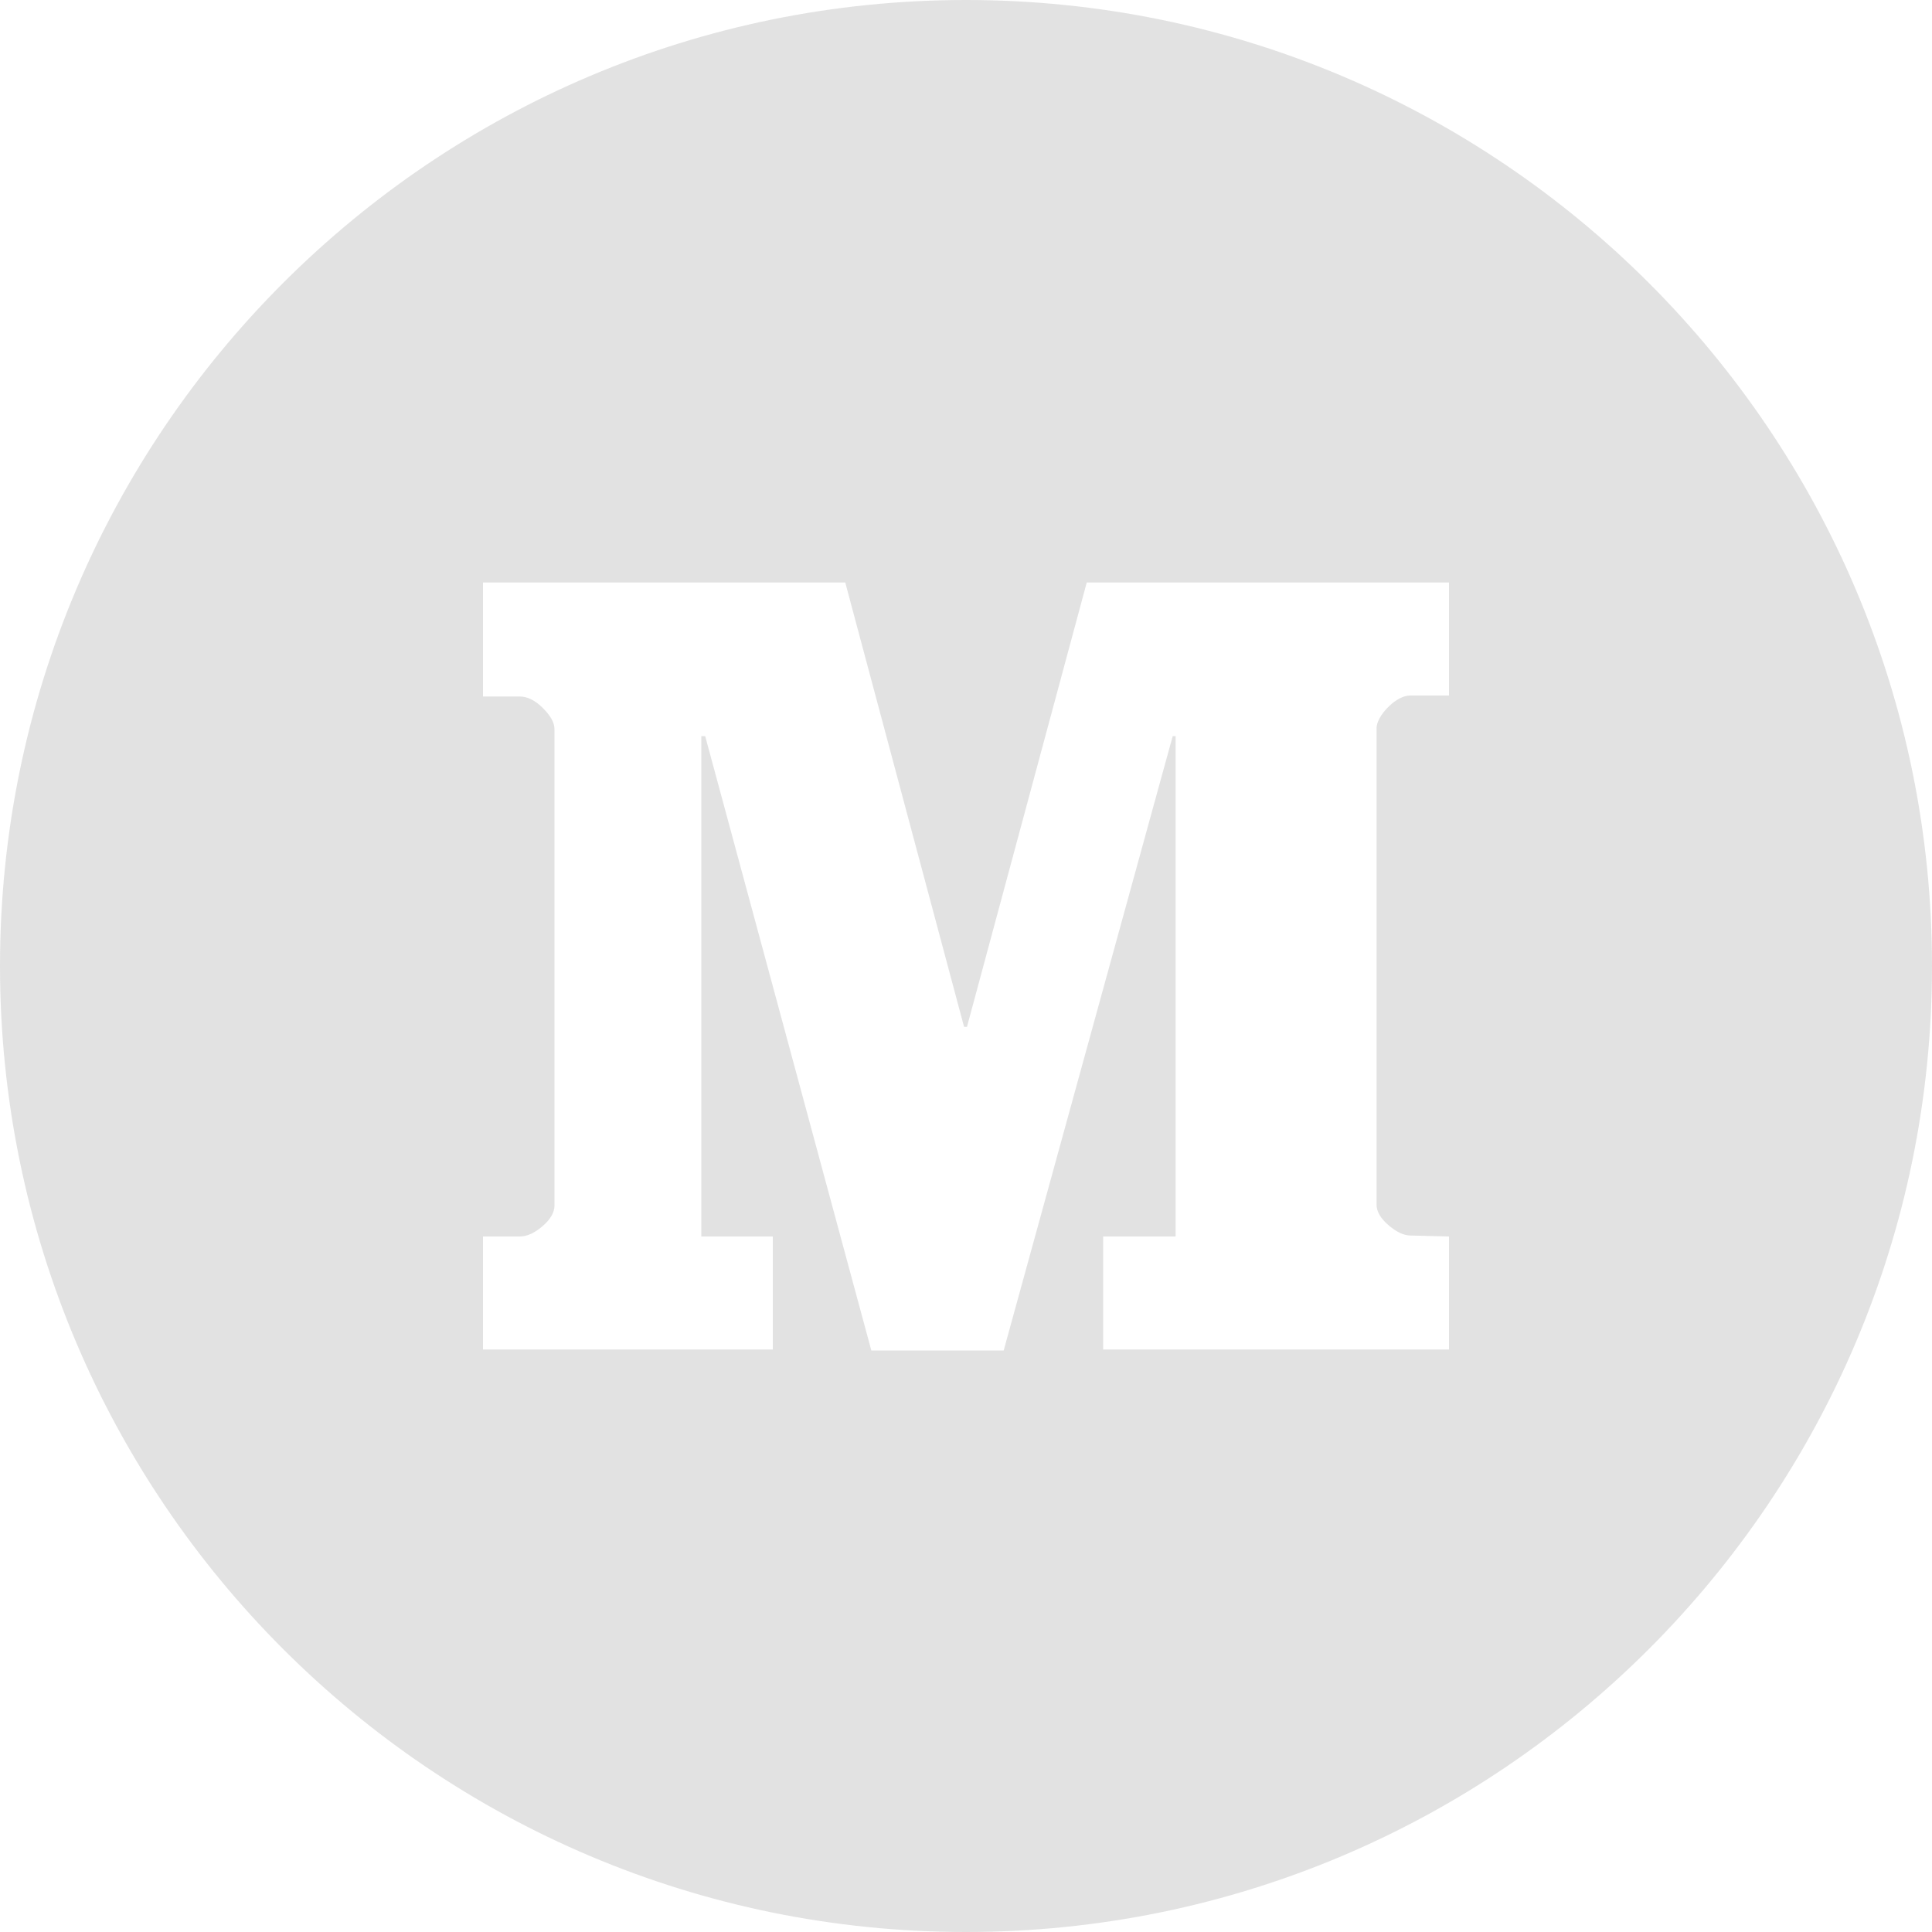
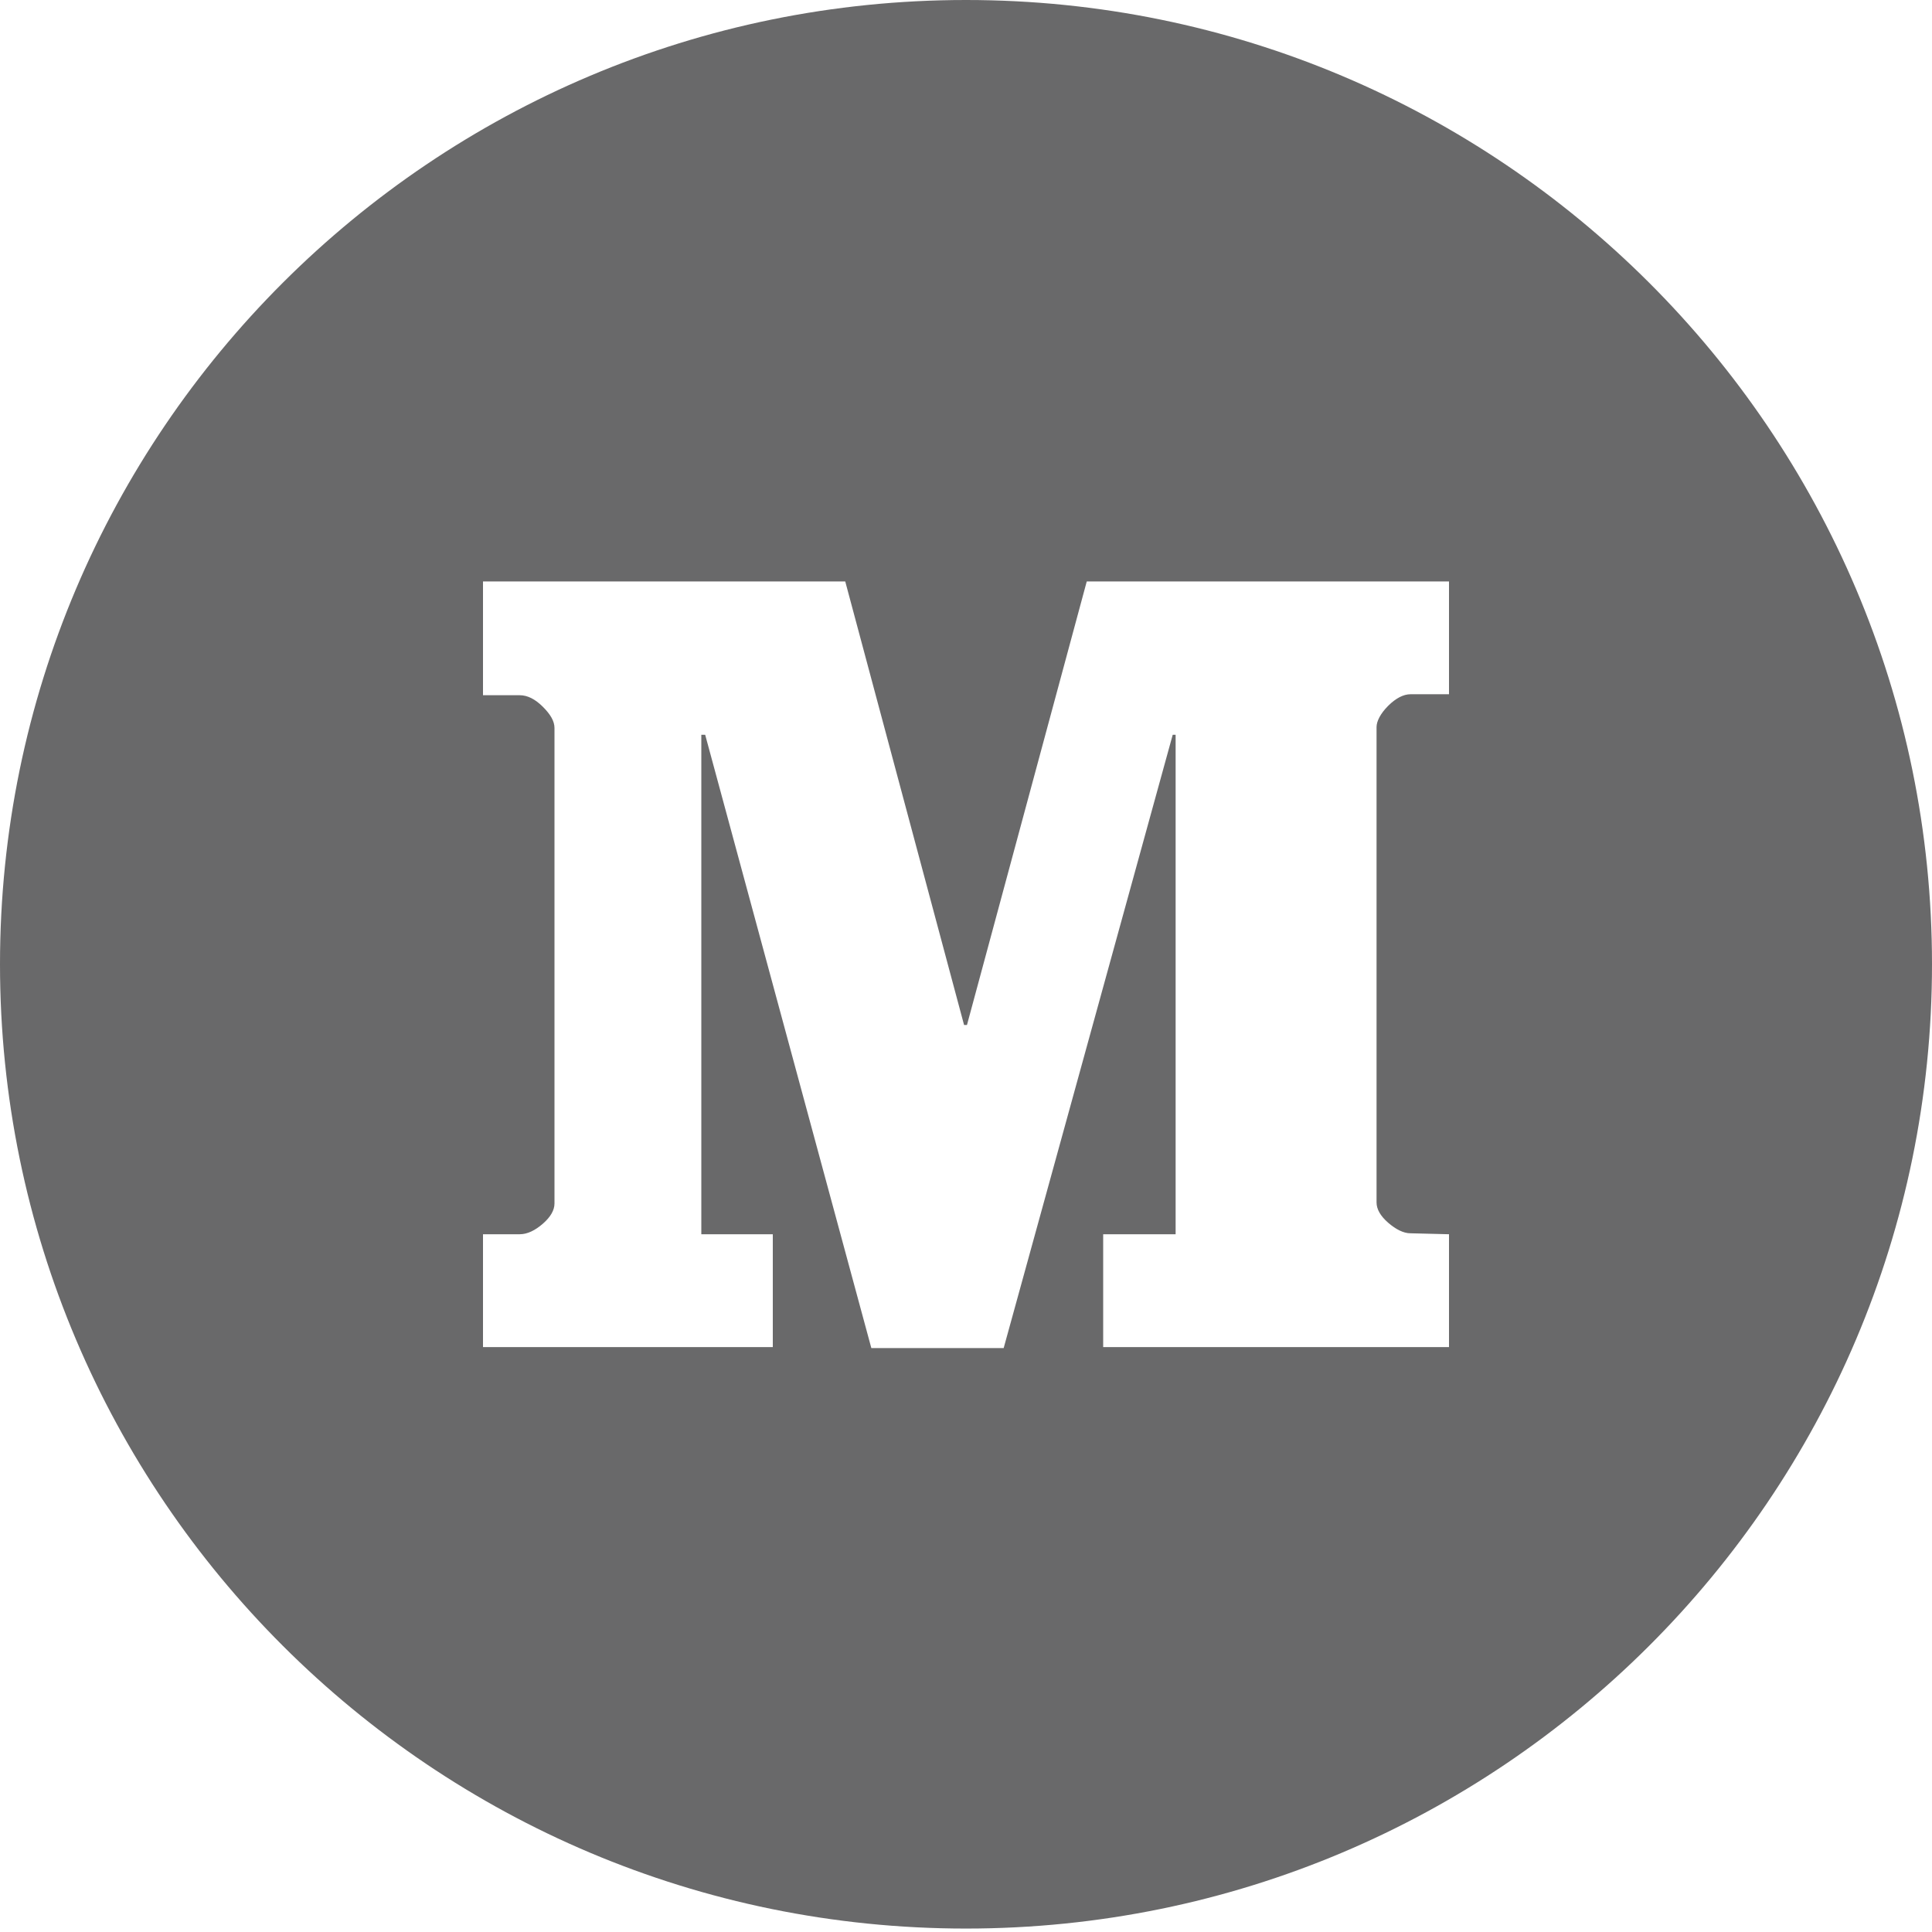
- <svg xmlns="http://www.w3.org/2000/svg" width="24px" height="24px" viewBox="0 0 24 24" version="1.1">
-   <g id="页面-1" stroke="none" stroke-width="1" fill="none" fill-rule="evenodd" opacity="0.9">
-     <g id="Linkweb3-首页" transform="translate(-719, -2629)" fill="#DFDFDF" fill-rule="nonzero">
-       <g id="contact" transform="translate(321, 2629)">
-         <g id="编组-12" transform="translate(398, 0)">
-           <g id="medium">
-             <path d="M12,0 C5.376,0 0,5.376 0,12 C0,18.624 5.376,24 12,24 C18.624,24 24,18.624 24,12 C24,5.376 18.624,0 12,0 Z M18,15.36 L18,16.764 L13.704,16.764 L13.704,15.36 L14.604,15.36 L14.604,9.144 L14.568,9.144 L12.468,16.776 L10.824,16.776 L8.76,9.144 L8.712,9.144 L8.712,15.36 L9.6,15.36 L9.6,16.764 L6,16.764 L6,15.36 L6.456,15.36 C6.552,15.36 6.648,15.312 6.744,15.228 C6.84,15.144 6.888,15.06 6.888,14.976 L6.888,9.06 C6.888,8.976 6.84,8.892 6.744,8.796 C6.648,8.7 6.552,8.652 6.456,8.652 L6,8.652 L6,7.236 L10.5,7.236 L11.976,12.756 L12.012,12.756 L13.5,7.236 L18,7.236 L18,8.64 L17.52,8.64 C17.436,8.64 17.34,8.688 17.244,8.784 C17.148,8.88 17.1,8.976 17.1,9.048 L17.1,14.964 C17.1,15.048 17.148,15.132 17.244,15.216 C17.34,15.3 17.436,15.348 17.52,15.348 L18,15.36 L18,15.36 Z" id="Medium" />
+ <svg xmlns="http://www.w3.org/2000/svg" width="32px" height="32px" viewBox="0 0 32 32" version="1.1">
+   <g id="页面-1" stroke="none" stroke-width="1" fill="none" fill-rule="evenodd" opacity="0.7">
+     <g id="Elara中文" transform="translate(-896, -2383)" fill="#2A292B" fill-rule="nonzero">
+       <g id="底部" transform="translate(0, 2176)">
+         <g id="编组备份-3" transform="translate(800, 207)">
+           <g id="medium" transform="translate(96, 0)">
+             <path d="M16,0 C7.168,0 0,7.155 0,15.971 C0,24.787 7.168,31.943 16,31.943 C24.832,31.943 32,24.787 32,15.971 C32,7.155 24.832,0 16,0 Z M24,20.443 L24,22.312 L18.272,22.312 L18.272,20.443 L19.472,20.443 L19.472,12.17 L19.424,12.17 L16.624,22.328 L14.432,22.328 L11.68,12.17 L11.616,12.17 L11.616,20.443 L12.8,20.443 L12.8,22.312 L8,22.312 L8,20.443 L8.608,20.443 C8.736,20.443 8.864,20.379 8.992,20.268 C9.12,20.156 9.184,20.044 9.184,19.932 L9.184,12.058 C9.184,11.947 9.12,11.835 8.992,11.707 C8.864,11.579 8.736,11.515 8.608,11.515 L8,11.515 L8,9.631 L14,9.631 L15.968,16.977 L16.016,16.977 L18,9.631 L24,9.631 L24,11.499 L23.36,11.499 C23.248,11.499 23.12,11.563 22.992,11.691 C22.864,11.819 22.8,11.947 22.8,12.042 L22.8,19.916 C22.8,20.028 22.864,20.14 22.992,20.252 C23.12,20.363 23.248,20.427 23.36,20.427 L24,20.443 L24,20.443 Z" id="形状" />
          </g>
        </g>
      </g>
    </g>
  </g>
</svg>
